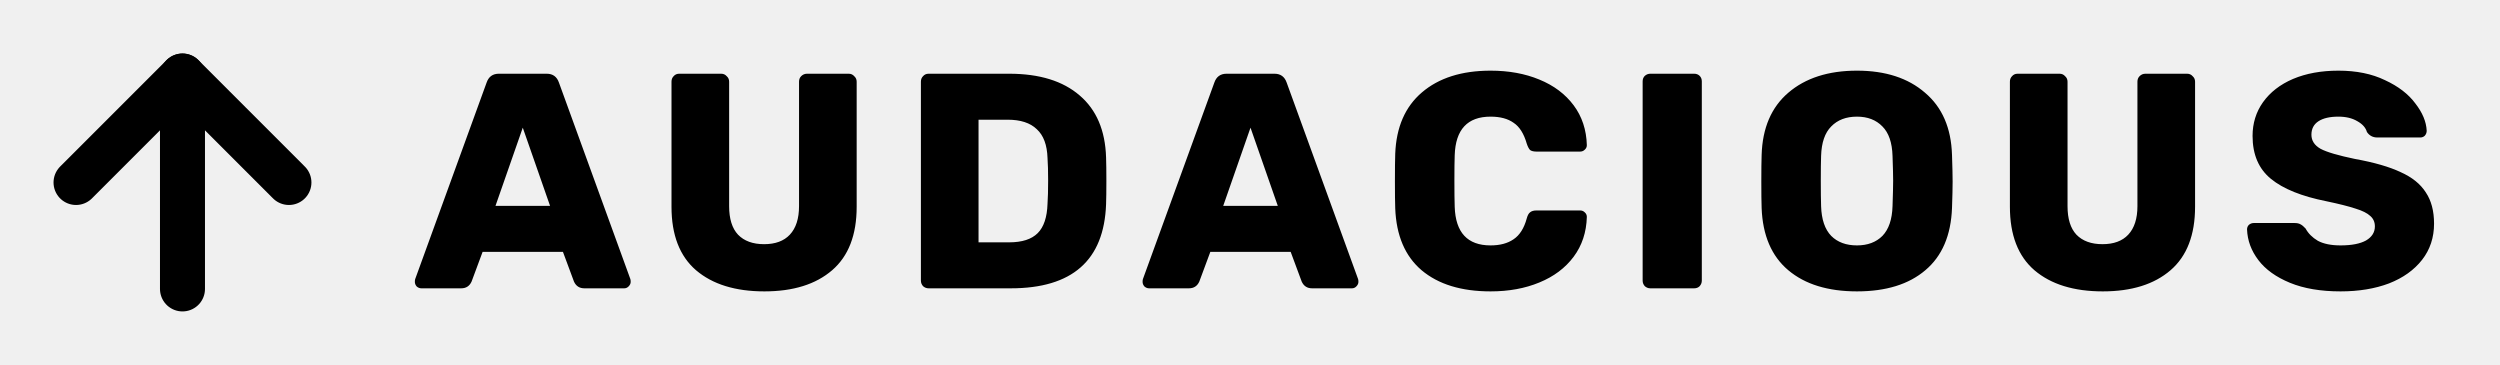
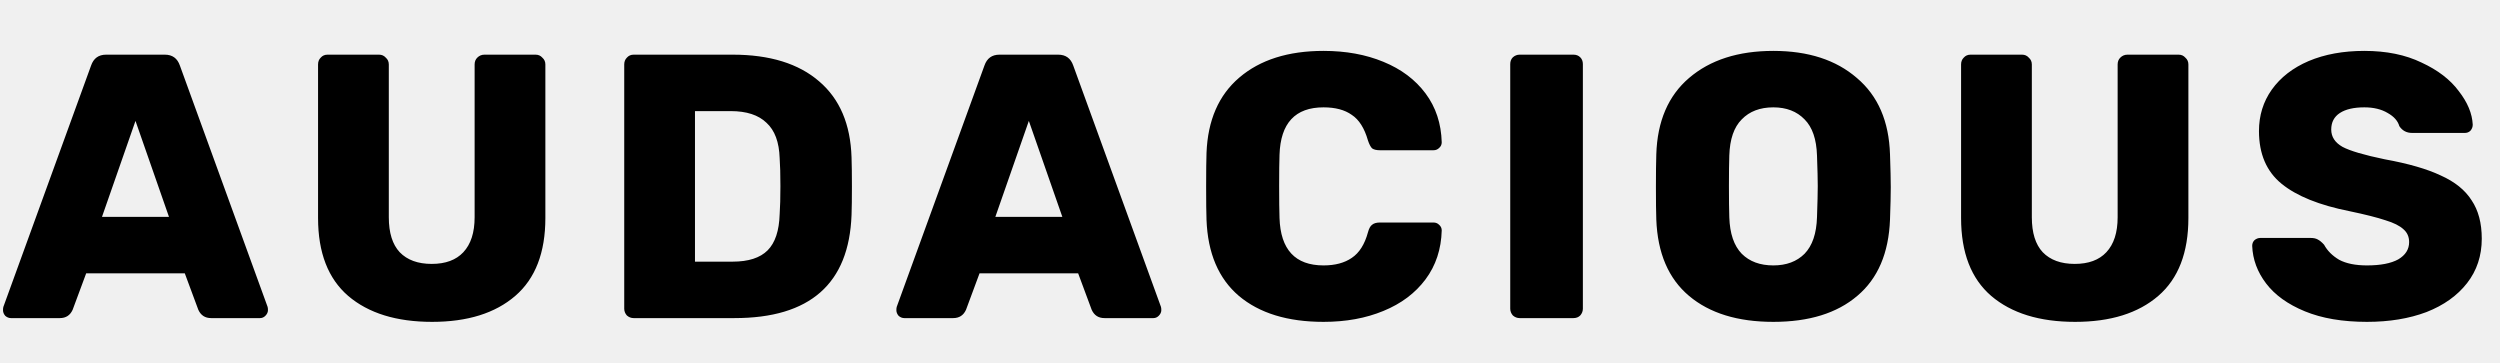
- <svg xmlns="http://www.w3.org/2000/svg" width="685" height="100" viewBox="0 0 685 100" fill="none">
+ <svg xmlns="http://www.w3.org/2000/svg" width="558" height="81" viewBox="0 0 558 81" fill="none">
  <g clip-path="url(#clip0)">
-     <path d="M115.436 79C114.988 79 114.568 78.832 114.176 78.496C113.84 78.104 113.672 77.684 113.672 77.236C113.672 76.9 113.7 76.648 113.756 76.48L133.328 22.636C133.888 21.012 135.008 20.2 136.688 20.2H149.792C151.472 20.2 152.592 21.012 153.152 22.636L172.724 76.48C172.78 76.648 172.808 76.9 172.808 77.236C172.808 77.684 172.612 78.104 172.22 78.496C171.884 78.832 171.492 79 171.044 79H160.124C158.78 79 157.828 78.384 157.268 77.152L154.244 69.004H132.236L129.212 77.152C128.652 78.384 127.7 79 126.356 79H115.436ZM135.764 56.404H150.716L143.24 34.984L135.764 56.404ZM209.443 79.84C201.491 79.84 195.247 77.908 190.711 74.044C186.231 70.18 183.991 64.384 183.991 56.656V22.384C183.991 21.768 184.187 21.264 184.579 20.872C184.971 20.424 185.475 20.2 186.091 20.2H197.599C198.215 20.2 198.719 20.424 199.111 20.872C199.559 21.264 199.783 21.768 199.783 22.384V56.488C199.783 59.96 200.595 62.564 202.219 64.3C203.899 66.036 206.279 66.904 209.359 66.904C212.439 66.904 214.791 66.036 216.415 64.3C218.095 62.508 218.935 59.904 218.935 56.488V22.384C218.935 21.768 219.131 21.264 219.523 20.872C219.971 20.424 220.503 20.2 221.119 20.2H232.543C233.159 20.2 233.663 20.424 234.055 20.872C234.503 21.264 234.727 21.768 234.727 22.384V56.656C234.727 64.384 232.487 70.18 228.007 74.044C223.527 77.908 217.339 79.84 209.443 79.84ZM254.428 79C253.868 79 253.364 78.804 252.916 78.412C252.524 77.964 252.328 77.46 252.328 76.9V22.384C252.328 21.768 252.524 21.264 252.916 20.872C253.308 20.424 253.812 20.2 254.428 20.2H276.52C284.808 20.2 291.248 22.188 295.84 26.164C300.432 30.084 302.84 35.74 303.064 43.132C303.12 44.756 303.148 46.912 303.148 49.6C303.148 52.288 303.12 54.416 303.064 55.984C302.504 71.328 293.796 79 276.94 79H254.428ZM276.52 66.4C280.048 66.4 282.652 65.56 284.332 63.88C286.012 62.2 286.908 59.512 287.02 55.816C287.132 54.192 287.188 52.092 287.188 49.516C287.188 46.94 287.132 44.868 287.02 43.3C286.908 39.716 285.928 37.084 284.08 35.404C282.288 33.668 279.628 32.8 276.1 32.8H268.12V66.4H276.52ZM314.834 79C314.386 79 313.966 78.832 313.574 78.496C313.238 78.104 313.07 77.684 313.07 77.236C313.07 76.9 313.098 76.648 313.154 76.48L332.726 22.636C333.286 21.012 334.406 20.2 336.086 20.2H349.19C350.87 20.2 351.99 21.012 352.55 22.636L372.122 76.48C372.178 76.648 372.206 76.9 372.206 77.236C372.206 77.684 372.01 78.104 371.618 78.496C371.282 78.832 370.89 79 370.442 79H359.522C358.178 79 357.226 78.384 356.666 77.152L353.642 69.004H331.634L328.61 77.152C328.05 78.384 327.098 79 325.754 79H314.834ZM335.162 56.404H350.114L342.638 34.984L335.162 56.404ZM408.417 79.84C400.409 79.84 394.109 77.908 389.517 74.044C384.981 70.18 382.573 64.524 382.293 57.076C382.237 55.564 382.209 53.1 382.209 49.684C382.209 46.212 382.237 43.692 382.293 42.124C382.573 34.844 385.009 29.244 389.601 25.324C394.249 21.348 400.521 19.36 408.417 19.36C413.401 19.36 417.853 20.172 421.773 21.796C425.749 23.42 428.885 25.772 431.181 28.852C433.477 31.932 434.681 35.572 434.793 39.772C434.793 40.276 434.597 40.696 434.205 41.032C433.869 41.368 433.449 41.536 432.945 41.536H421.017C420.233 41.536 419.645 41.396 419.253 41.116C418.917 40.78 418.609 40.192 418.329 39.352C417.545 36.608 416.341 34.704 414.717 33.64C413.149 32.52 411.049 31.96 408.417 31.96C402.089 31.96 398.813 35.488 398.589 42.544C398.533 44.056 398.505 46.38 398.505 49.516C398.505 52.652 398.533 55.032 398.589 56.656C398.813 63.712 402.089 67.24 408.417 67.24C410.993 67.24 413.093 66.68 414.717 65.56C416.397 64.44 417.601 62.536 418.329 59.848C418.553 59.008 418.861 58.448 419.253 58.168C419.645 57.832 420.233 57.664 421.017 57.664H432.945C433.449 57.664 433.869 57.832 434.205 58.168C434.597 58.504 434.793 58.924 434.793 59.428C434.681 63.628 433.477 67.268 431.181 70.348C428.885 73.428 425.749 75.78 421.773 77.404C417.853 79.028 413.401 79.84 408.417 79.84ZM452.185 79C451.625 79 451.121 78.804 450.673 78.412C450.281 77.964 450.085 77.46 450.085 76.9V22.3C450.085 21.684 450.281 21.18 450.673 20.788C451.121 20.396 451.625 20.2 452.185 20.2H464.197C464.813 20.2 465.317 20.396 465.709 20.788C466.101 21.18 466.297 21.684 466.297 22.3V76.9C466.297 77.46 466.101 77.964 465.709 78.412C465.317 78.804 464.813 79 464.197 79H452.185ZM508.81 79.84C500.858 79.84 494.586 77.908 489.994 74.044C485.402 70.18 482.966 64.496 482.686 56.992C482.63 55.424 482.602 53.016 482.602 49.768C482.602 46.52 482.63 44.084 482.686 42.46C482.91 35.068 485.346 29.384 489.994 25.408C494.698 21.376 500.97 19.36 508.81 19.36C516.594 19.36 522.81 21.376 527.458 25.408C532.162 29.384 534.626 35.068 534.85 42.46C534.962 45.708 535.018 48.144 535.018 49.768C535.018 51.448 534.962 53.856 534.85 56.992C534.57 64.496 532.134 70.18 527.542 74.044C523.006 77.908 516.762 79.84 508.81 79.84ZM508.81 67.24C511.722 67.24 514.046 66.372 515.782 64.636C517.518 62.844 518.442 60.128 518.554 56.488C518.666 53.24 518.722 50.916 518.722 49.516C518.722 48.116 518.666 45.848 518.554 42.712C518.442 39.072 517.518 36.384 515.782 34.648C514.046 32.856 511.722 31.96 508.81 31.96C505.842 31.96 503.49 32.856 501.754 34.648C500.018 36.384 499.094 39.072 498.982 42.712C498.926 44.28 498.898 46.548 498.898 49.516C498.898 52.54 498.926 54.864 498.982 56.488C499.094 60.128 500.018 62.844 501.754 64.636C503.49 66.372 505.842 67.24 508.81 67.24ZM576.165 79.84C568.213 79.84 561.969 77.908 557.433 74.044C552.953 70.18 550.713 64.384 550.713 56.656V22.384C550.713 21.768 550.909 21.264 551.301 20.872C551.693 20.424 552.197 20.2 552.813 20.2H564.321C564.937 20.2 565.441 20.424 565.833 20.872C566.281 21.264 566.505 21.768 566.505 22.384V56.488C566.505 59.96 567.317 62.564 568.941 64.3C570.621 66.036 573.001 66.904 576.081 66.904C579.161 66.904 581.513 66.036 583.137 64.3C584.817 62.508 585.657 59.904 585.657 56.488V22.384C585.657 21.768 585.853 21.264 586.245 20.872C586.693 20.424 587.225 20.2 587.841 20.2H599.265C599.881 20.2 600.385 20.424 600.777 20.872C601.225 21.264 601.449 21.768 601.449 22.384V56.656C601.449 64.384 599.209 70.18 594.729 74.044C590.249 77.908 584.061 79.84 576.165 79.84ZM641.31 79.84C635.878 79.84 631.258 79.056 627.45 77.488C623.642 75.92 620.758 73.848 618.798 71.272C616.838 68.696 615.802 65.896 615.69 62.872C615.69 62.368 615.858 61.948 616.194 61.612C616.586 61.276 617.034 61.108 617.538 61.108H628.71C629.382 61.108 629.914 61.22 630.306 61.444C630.754 61.668 631.23 62.06 631.734 62.62C632.462 63.964 633.582 65.084 635.094 65.98C636.662 66.82 638.734 67.24 641.31 67.24C644.334 67.24 646.658 66.792 648.282 65.896C649.906 64.944 650.718 63.656 650.718 62.032C650.718 60.856 650.298 59.904 649.458 59.176C648.618 58.392 647.274 57.72 645.426 57.16C643.578 56.544 640.918 55.872 637.446 55.144C630.67 53.8 625.602 51.756 622.242 49.012C618.882 46.268 617.202 42.348 617.202 37.252C617.202 33.78 618.154 30.7 620.058 28.012C622.018 25.268 624.762 23.14 628.29 21.628C631.874 20.116 636.018 19.36 640.722 19.36C645.65 19.36 649.906 20.228 653.49 21.964C657.13 23.644 659.902 25.772 661.806 28.348C663.766 30.868 664.802 33.36 664.914 35.824C664.914 36.328 664.746 36.776 664.41 37.168C664.074 37.504 663.654 37.672 663.15 37.672H651.39C650.158 37.672 649.206 37.168 648.534 36.16C648.198 34.984 647.33 34.004 645.93 33.22C644.53 32.38 642.794 31.96 640.722 31.96C638.37 31.96 636.55 32.38 635.262 33.22C633.974 34.06 633.33 35.292 633.33 36.916C633.33 38.54 634.17 39.828 635.85 40.78C637.53 41.676 640.666 42.6 645.258 43.552C650.522 44.504 654.694 45.708 657.774 47.164C660.91 48.564 663.206 50.412 664.662 52.708C666.174 54.948 666.93 57.804 666.93 61.276C666.93 65.084 665.838 68.388 663.654 71.188C661.47 73.988 658.446 76.144 654.582 77.656C650.718 79.112 646.294 79.84 641.31 79.84Z" fill="black" />
-     <path d="M50 79.167V20.833" stroke="black" stroke-width="12.33" stroke-linecap="round" stroke-linejoin="round" />
-     <path d="M20.833 50L50 20.833L79.167 50" stroke="black" stroke-width="12.33" stroke-linecap="round" stroke-linejoin="round" />
+     <path d="M2.436 71C1.988 71 1.568 70.832 1.176 70.496C0.84 70.104 0.672 69.684 0.672 69.236C0.672 68.9 0.7 68.648 0.756 68.48L20.328 14.636C20.888 13.012 22.008 12.2 23.688 12.2H36.792C38.472 12.2 39.592 13.012 40.152 14.636L59.724 68.48C59.78 68.648 59.808 68.9 59.808 69.236C59.808 69.684 59.612 70.104 59.22 70.496C58.884 70.832 58.492 71 58.044 71H47.124C45.78 71 44.828 70.384 44.268 69.152L41.244 61.004H19.236L16.212 69.152C15.652 70.384 14.7 71 13.356 71H2.436ZM22.764 48.404H37.716L30.24 26.984L22.764 48.404ZM96.442 71.84C88.49 71.84 82.246 69.908 77.71 66.044C73.231 62.18 70.99 56.384 70.99 48.656V14.384C70.99 13.768 71.186 13.264 71.579 12.872C71.971 12.424 72.475 12.2 73.091 12.2H84.599C85.215 12.2 85.719 12.424 86.111 12.872C86.558 13.264 86.782 13.768 86.782 14.384V48.488C86.782 51.96 87.594 54.564 89.219 56.3C90.898 58.036 93.278 58.904 96.359 58.904C99.439 58.904 101.791 58.036 103.415 56.3C105.095 54.508 105.935 51.904 105.935 48.488V14.384C105.935 13.768 106.131 13.264 106.523 12.872C106.971 12.424 107.503 12.2 108.119 12.2H119.543C120.159 12.2 120.663 12.424 121.055 12.872C121.503 13.264 121.727 13.768 121.727 14.384V48.656C121.727 56.384 119.487 62.18 115.007 66.044C110.527 69.908 104.339 71.84 96.442 71.84ZM141.428 71C140.868 71 140.364 70.804 139.916 70.412C139.524 69.964 139.328 69.46 139.328 68.9V14.384C139.328 13.768 139.524 13.264 139.916 12.872C140.308 12.424 140.812 12.2 141.428 12.2H163.52C171.808 12.2 178.248 14.188 182.84 18.164C187.432 22.084 189.84 27.74 190.064 35.132C190.12 36.756 190.148 38.912 190.148 41.6C190.148 44.288 190.12 46.416 190.064 47.984C189.504 63.328 180.796 71 163.94 71H141.428ZM163.52 58.4C167.048 58.4 169.652 57.56 171.332 55.88C173.012 54.2 173.908 51.512 174.02 47.816C174.132 46.192 174.188 44.092 174.188 41.516C174.188 38.94 174.132 36.868 174.02 35.3C173.908 31.716 172.928 29.084 171.08 27.404C169.288 25.668 166.628 24.8 163.1 24.8H155.12V58.4H163.52ZM201.834 71C201.386 71 200.966 70.832 200.574 70.496C200.238 70.104 200.07 69.684 200.07 69.236C200.07 68.9 200.098 68.648 200.154 68.48L219.726 14.636C220.286 13.012 221.406 12.2 223.086 12.2H236.19C237.87 12.2 238.99 13.012 239.55 14.636L259.122 68.48C259.178 68.648 259.206 68.9 259.206 69.236C259.206 69.684 259.01 70.104 258.618 70.496C258.282 70.832 257.89 71 257.442 71H246.522C245.178 71 244.226 70.384 243.666 69.152L240.642 61.004H218.634L215.61 69.152C215.05 70.384 214.098 71 212.754 71H201.834ZM222.162 48.404H237.114L229.638 26.984L222.162 48.404ZM295.417 71.84C287.409 71.84 281.109 69.908 276.517 66.044C271.981 62.18 269.573 56.524 269.293 49.076C269.237 47.564 269.209 45.1 269.209 41.684C269.209 38.212 269.237 35.692 269.293 34.124C269.573 26.844 272.009 21.244 276.601 17.324C281.249 13.348 287.521 11.36 295.417 11.36C300.401 11.36 304.853 12.172 308.773 13.796C312.749 15.42 315.885 17.772 318.181 20.852C320.477 23.932 321.681 27.572 321.793 31.772C321.793 32.276 321.597 32.696 321.205 33.032C320.869 33.368 320.449 33.536 319.945 33.536H308.017C307.233 33.536 306.645 33.396 306.253 33.116C305.917 32.78 305.609 32.192 305.329 31.352C304.545 28.608 303.341 26.704 301.717 25.64C300.149 24.52 298.049 23.96 295.417 23.96C289.089 23.96 285.813 27.488 285.589 34.544C285.533 36.056 285.505 38.38 285.505 41.516C285.505 44.652 285.533 47.032 285.589 48.656C285.813 55.712 289.089 59.24 295.417 59.24C297.993 59.24 300.093 58.68 301.717 57.56C303.397 56.44 304.601 54.536 305.329 51.848C305.553 51.008 305.861 50.448 306.253 50.168C306.645 49.832 307.233 49.664 308.017 49.664H319.945C320.449 49.664 320.869 49.832 321.205 50.168C321.597 50.504 321.793 50.924 321.793 51.428C321.681 55.628 320.477 59.268 318.181 62.348C315.885 65.428 312.749 67.78 308.773 69.404C304.853 71.028 300.401 71.84 295.417 71.84ZM339.185 71C338.625 71 338.121 70.804 337.673 70.412C337.281 69.964 337.085 69.46 337.085 68.9V14.3C337.085 13.684 337.281 13.18 337.673 12.788C338.121 12.396 338.625 12.2 339.185 12.2H351.197C351.813 12.2 352.317 12.396 352.709 12.788C353.101 13.18 353.297 13.684 353.297 14.3V68.9C353.297 69.46 353.101 69.964 352.709 70.412C352.317 70.804 351.813 71 351.197 71H339.185ZM395.81 71.84C387.858 71.84 381.586 69.908 376.994 66.044C372.402 62.18 369.966 56.496 369.686 48.992C369.63 47.424 369.602 45.016 369.602 41.768C369.602 38.52 369.63 36.084 369.686 34.46C369.91 27.068 372.346 21.384 376.994 17.408C381.698 13.376 387.97 11.36 395.81 11.36C403.594 11.36 409.81 13.376 414.458 17.408C419.162 21.384 421.626 27.068 421.85 34.46C421.962 37.708 422.018 40.144 422.018 41.768C422.018 43.448 421.962 45.856 421.85 48.992C421.57 56.496 419.134 62.18 414.542 66.044C410.006 69.908 403.762 71.84 395.81 71.84ZM395.81 59.24C398.722 59.24 401.046 58.372 402.782 56.636C404.518 54.844 405.442 52.128 405.554 48.488C405.666 45.24 405.722 42.916 405.722 41.516C405.722 40.116 405.666 37.848 405.554 34.712C405.442 31.072 404.518 28.384 402.782 26.648C401.046 24.856 398.722 23.96 395.81 23.96C392.842 23.96 390.49 24.856 388.754 26.648C387.018 28.384 386.094 31.072 385.982 34.712C385.926 36.28 385.898 38.548 385.898 41.516C385.898 44.54 385.926 46.864 385.982 48.488C386.094 52.128 387.018 54.844 388.754 56.636C390.49 58.372 392.842 59.24 395.81 59.24ZM463.165 71.84C455.213 71.84 448.969 69.908 444.433 66.044C439.953 62.18 437.713 56.384 437.713 48.656V14.384C437.713 13.768 437.909 13.264 438.301 12.872C438.693 12.424 439.197 12.2 439.813 12.2H451.321C451.937 12.2 452.441 12.424 452.833 12.872C453.281 13.264 453.505 13.768 453.505 14.384V48.488C453.505 51.96 454.317 54.564 455.941 56.3C457.621 58.036 460.001 58.904 463.081 58.904C466.161 58.904 468.513 58.036 470.137 56.3C471.817 54.508 472.657 51.904 472.657 48.488V14.384C472.657 13.768 472.853 13.264 473.245 12.872C473.693 12.424 474.225 12.2 474.841 12.2H486.265C486.881 12.2 487.385 12.424 487.777 12.872C488.225 13.264 488.449 13.768 488.449 14.384V48.656C488.449 56.384 486.209 62.18 481.729 66.044C477.249 69.908 471.061 71.84 463.165 71.84ZM528.31 71.84C522.878 71.84 518.258 71.056 514.45 69.488C510.642 67.92 507.758 65.848 505.798 63.272C503.838 60.696 502.802 57.896 502.69 54.872C502.69 54.368 502.858 53.948 503.194 53.612C503.586 53.276 504.034 53.108 504.538 53.108H515.71C516.382 53.108 516.914 53.22 517.306 53.444C517.754 53.668 518.23 54.06 518.734 54.62C519.462 55.964 520.582 57.084 522.094 57.98C523.662 58.82 525.734 59.24 528.31 59.24C531.334 59.24 533.658 58.792 535.282 57.896C536.906 56.944 537.718 55.656 537.718 54.032C537.718 52.856 537.298 51.904 536.458 51.176C535.618 50.392 534.274 49.72 532.426 49.16C530.578 48.544 527.918 47.872 524.446 47.144C517.67 45.8 512.602 43.756 509.242 41.012C505.882 38.268 504.202 34.348 504.202 29.252C504.202 25.78 505.154 22.7 507.058 20.012C509.018 17.268 511.762 15.14 515.29 13.628C518.874 12.116 523.018 11.36 527.722 11.36C532.65 11.36 536.906 12.228 540.49 13.964C544.13 15.644 546.902 17.772 548.806 20.348C550.766 22.868 551.802 25.36 551.914 27.824C551.914 28.328 551.746 28.776 551.41 29.168C551.074 29.504 550.654 29.672 550.15 29.672H538.39C537.158 29.672 536.206 29.168 535.534 28.16C535.198 26.984 534.33 26.004 532.93 25.22C531.53 24.38 529.794 23.96 527.722 23.96C525.37 23.96 523.55 24.38 522.262 25.22C520.974 26.06 520.33 27.292 520.33 28.916C520.33 30.54 521.17 31.828 522.85 32.78C524.53 33.676 527.666 34.6 532.258 35.552C537.522 36.504 541.694 37.708 544.774 39.164C547.91 40.564 550.206 42.412 551.662 44.708C553.174 46.948 553.93 49.804 553.93 53.276C553.93 57.084 552.838 60.388 550.654 63.188C548.47 65.988 545.446 68.144 541.582 69.656C537.718 71.112 533.294 71.84 528.31 71.84Z" fill="black" />
  </g>
  <defs>
    <clipPath id="clip0">
-       <rect width="685" height="100" fill="white" />
+       <rect width="558" height="81" fill="white" />
    </clipPath>
  </defs>
</svg>
